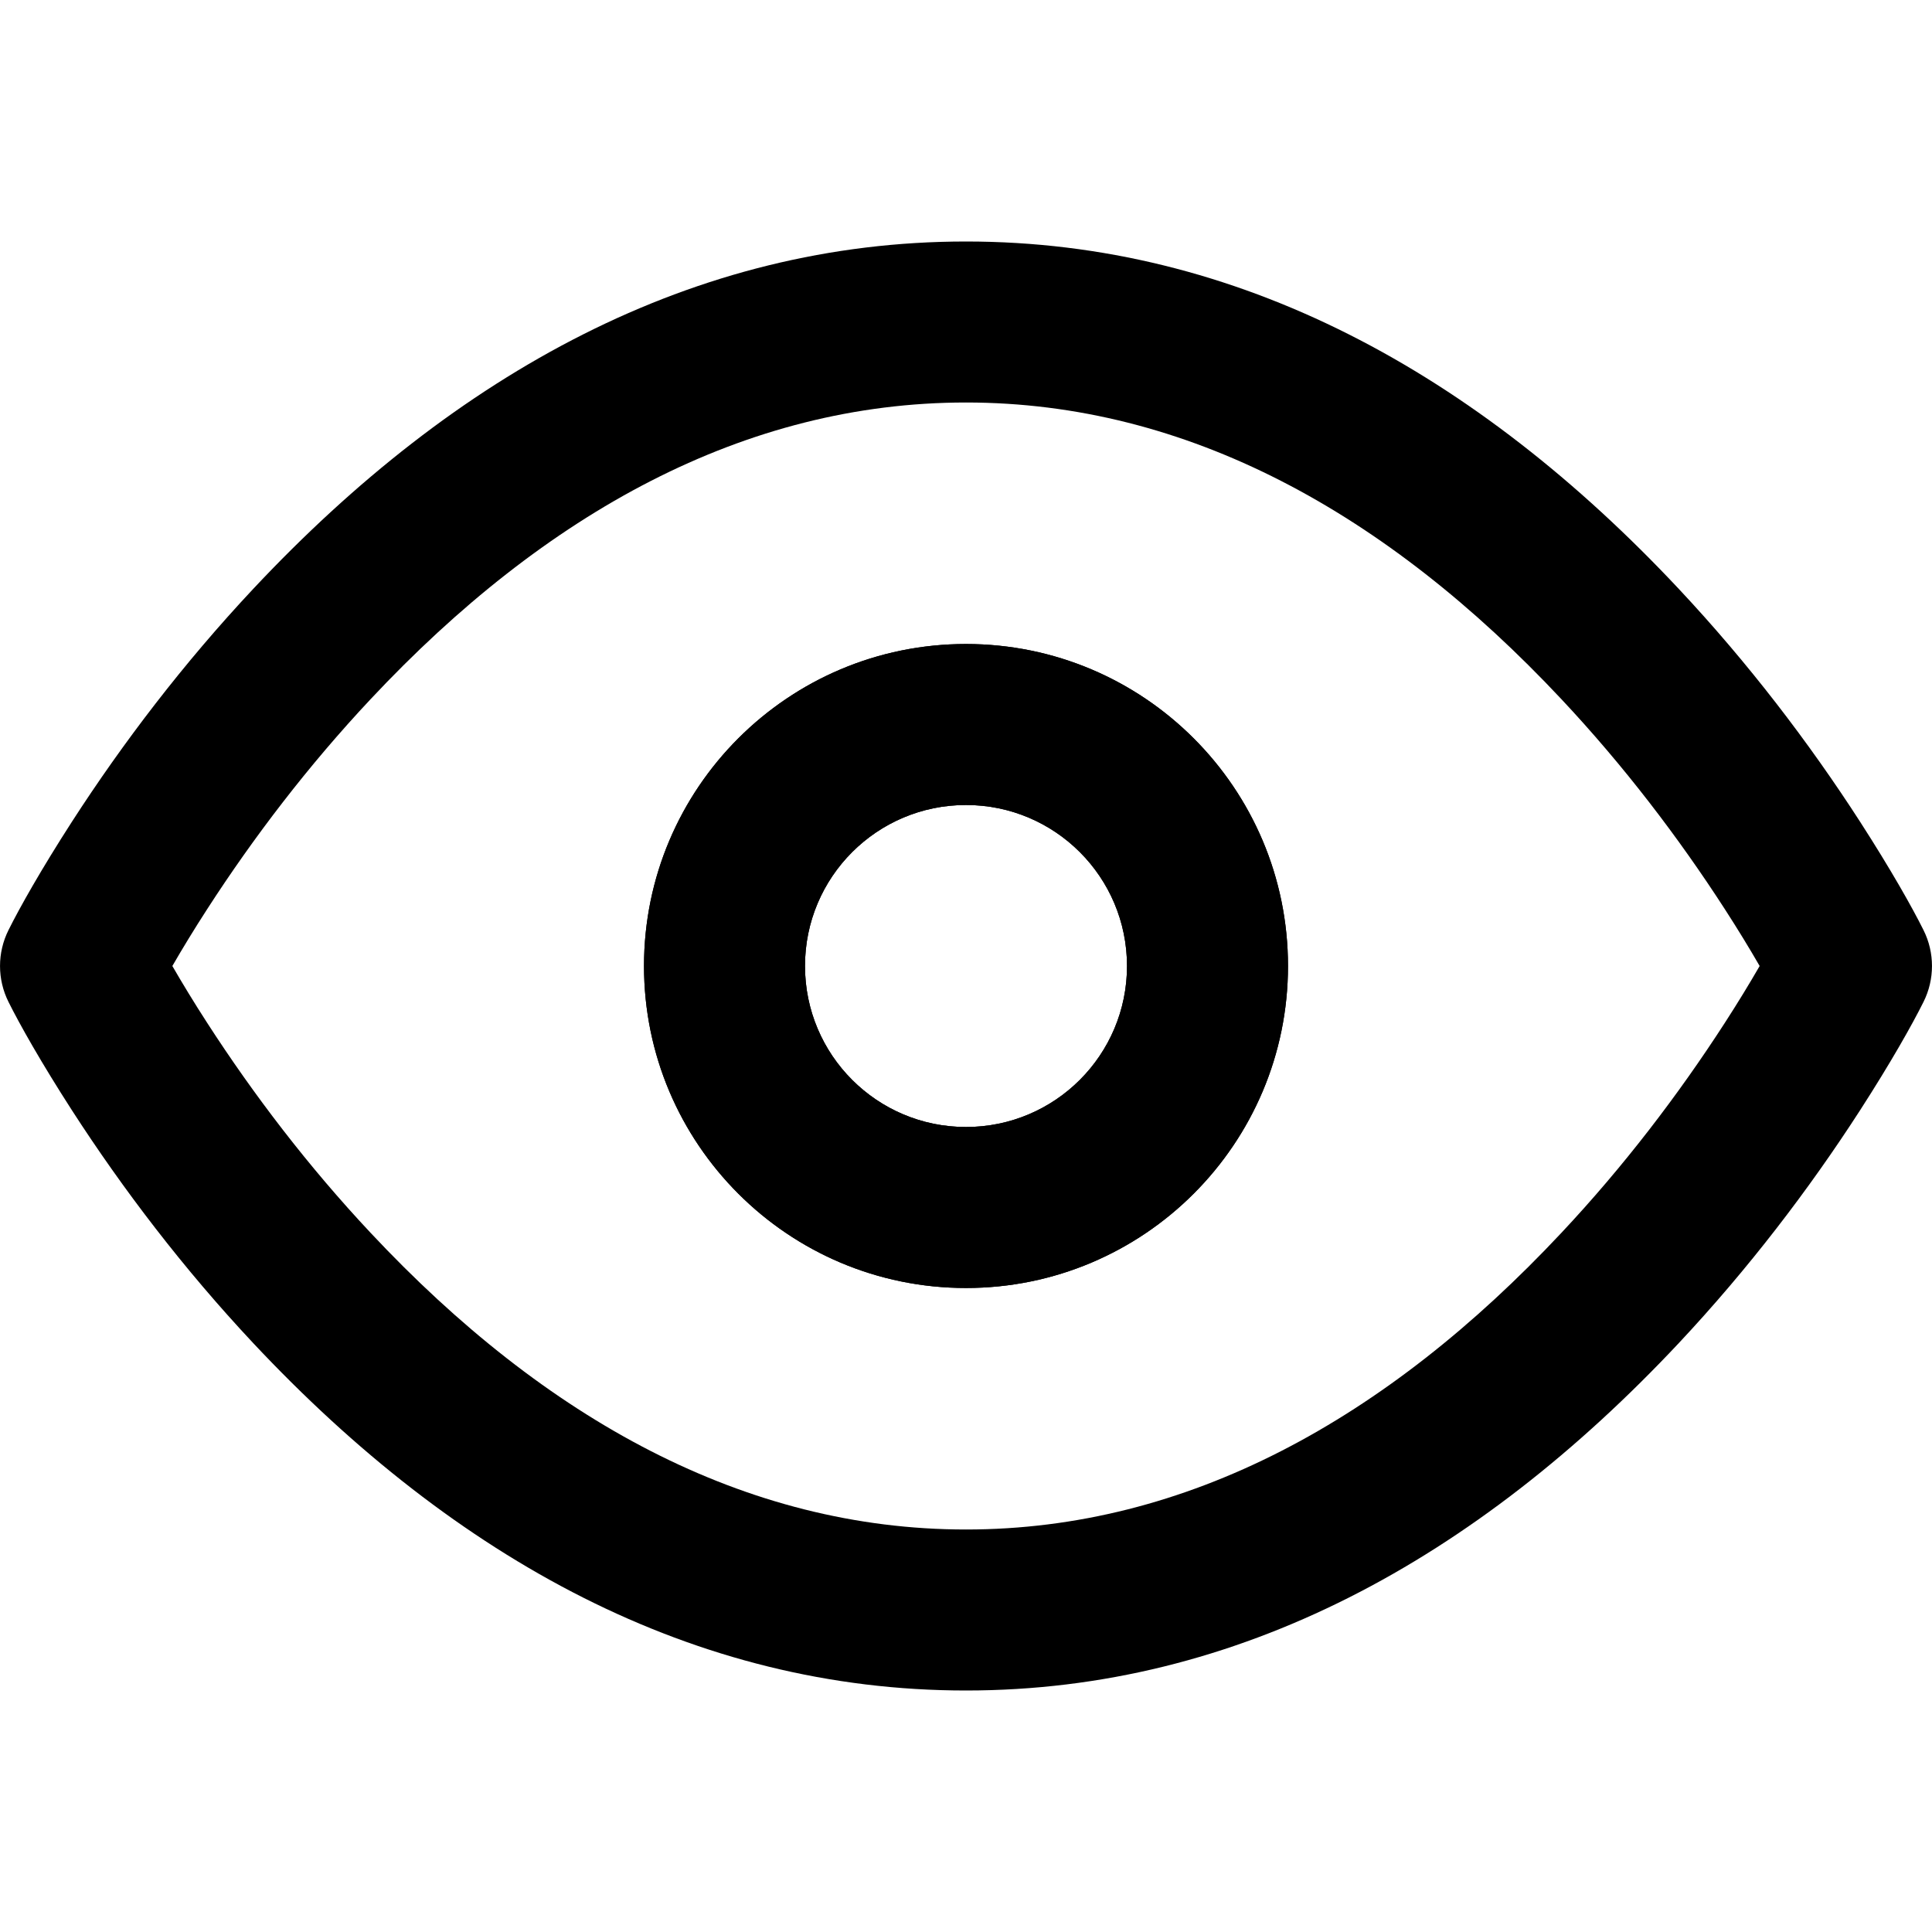
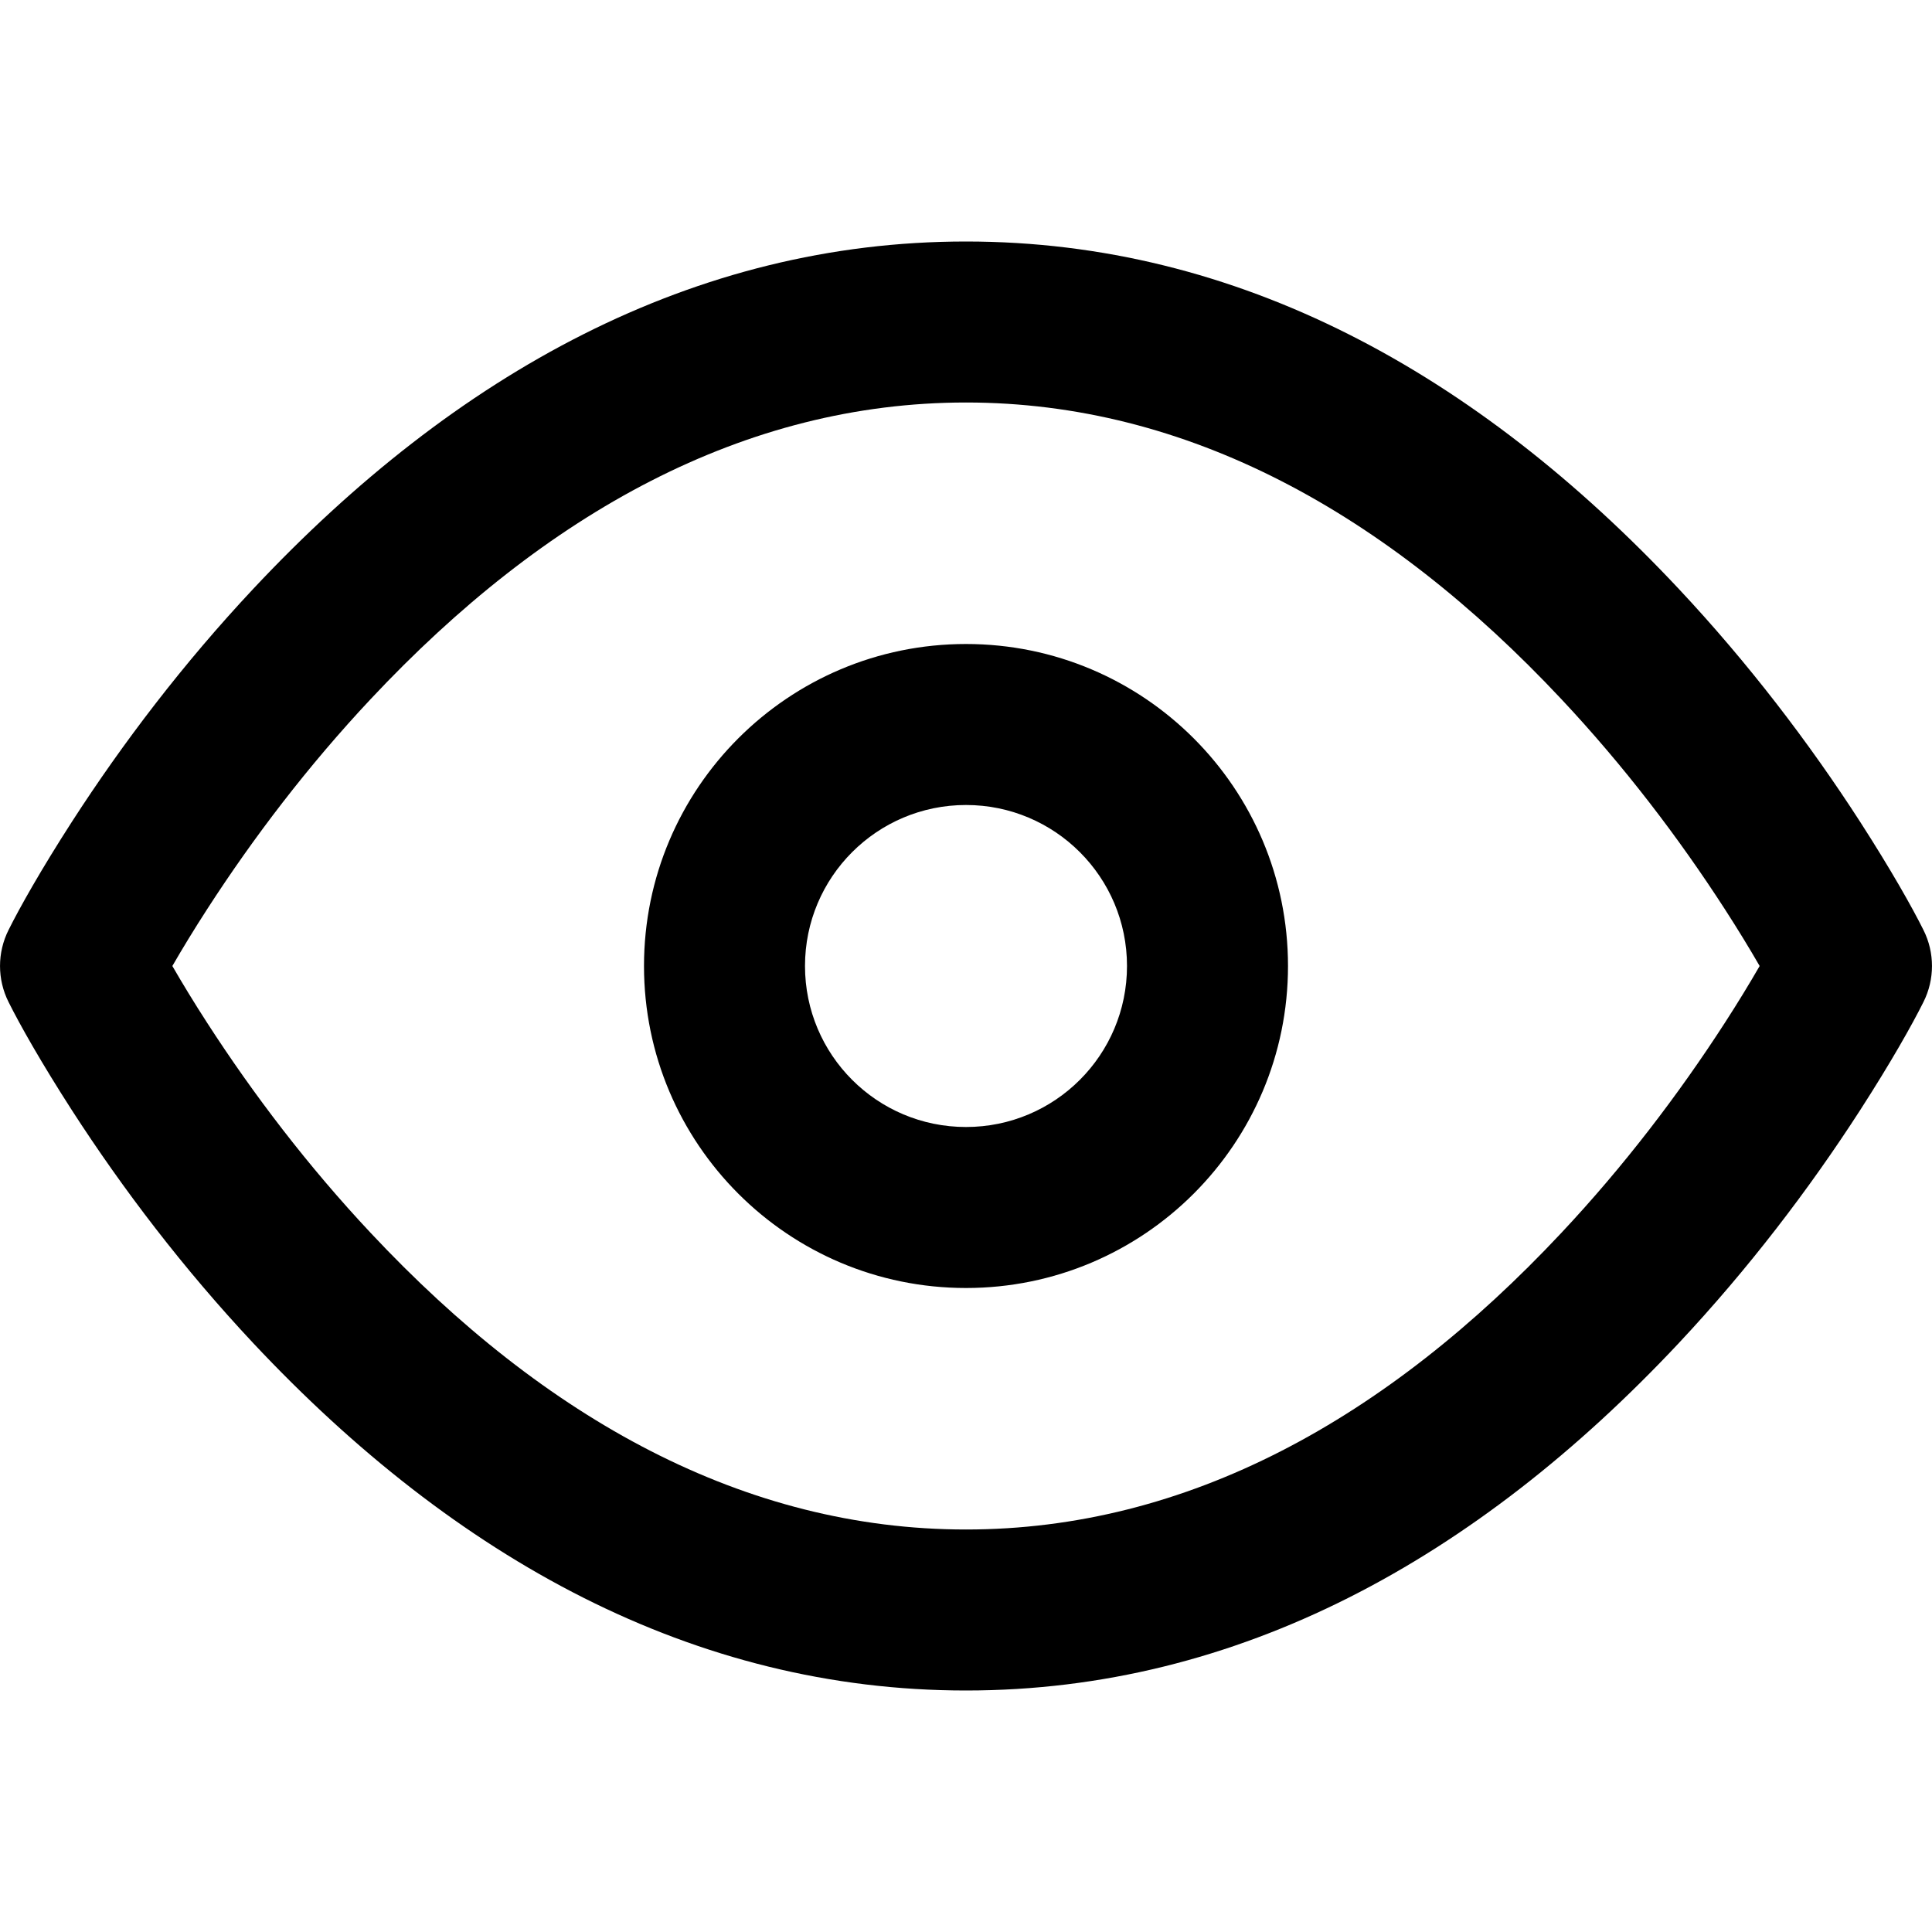
<svg xmlns="http://www.w3.org/2000/svg" width="24" height="24" viewBox="0 0 24 24" fill="none">
  <path fill-rule="evenodd" clip-rule="evenodd" d="M0.894 10.207C0.51 10.803 0.246 11.272 0.106 11.553C-0.035 11.834 -0.035 12.166 0.106 12.447C0.246 12.728 0.51 13.197 0.894 13.793C1.53 14.778 2.281 15.762 3.145 16.684C5.661 19.367 8.62 21 12 21C15.38 21 18.339 19.367 20.855 16.684C21.719 15.762 22.47 14.778 23.106 13.793C23.49 13.197 23.754 12.728 23.894 12.447C24.035 12.166 24.035 11.834 23.894 11.553C23.754 11.272 23.49 10.803 23.106 10.207C22.47 9.222 21.719 8.238 20.855 7.316C18.339 4.632 15.38 3 12 3C8.62 3 5.661 4.632 3.145 7.316C2.281 8.238 1.53 9.222 0.894 10.207ZM4.605 15.316C3.828 14.488 3.149 13.597 2.574 12.707C2.411 12.455 2.267 12.218 2.141 12C2.267 11.782 2.411 11.545 2.574 11.293C3.149 10.403 3.828 9.512 4.605 8.684C6.776 6.368 9.255 5 12 5C14.745 5 17.224 6.368 19.395 8.684C20.172 9.512 20.851 10.403 21.426 11.293C21.589 11.545 21.733 11.782 21.859 12C21.733 12.218 21.589 12.455 21.426 12.707C20.851 13.597 20.172 14.488 19.395 15.316C17.224 17.633 14.745 19 12 19C9.255 19 6.776 17.633 4.605 15.316ZM12 16C9.791 16 8 14.209 8 12C8 9.791 9.791 8 12 8C14.209 8 16 9.791 16 12C16 14.209 14.209 16 12 16ZM14 12C14 13.105 13.105 14 12 14C10.895 14 10 13.105 10 12C10 10.895 10.895 10 12 10C13.105 10 14 10.895 14 12Z" fill="currentColor" />
-   <mask id="mask0" mask-type="alpha" maskUnits="userSpaceOnUse" x="8" y="8" width="8" height="8">
-     <path fill-rule="evenodd" clip-rule="evenodd" d="M8 12C8 14.209 9.791 16 12 16C14.209 16 16 14.209 16 12C16 9.791 14.209 8 12 8C9.791 8 8 9.791 8 12ZM14 12C14 13.105 13.105 14 12 14C10.895 14 10 13.105 10 12C10 10.895 10.895 10 12 10C13.105 10 14 10.895 14 12Z" fill="currentColor" />
-   </mask>
-   <g mask="url(#mask0)">
-     <rect width="24" height="24" fill="currentColor" />
-   </g>
</svg>
